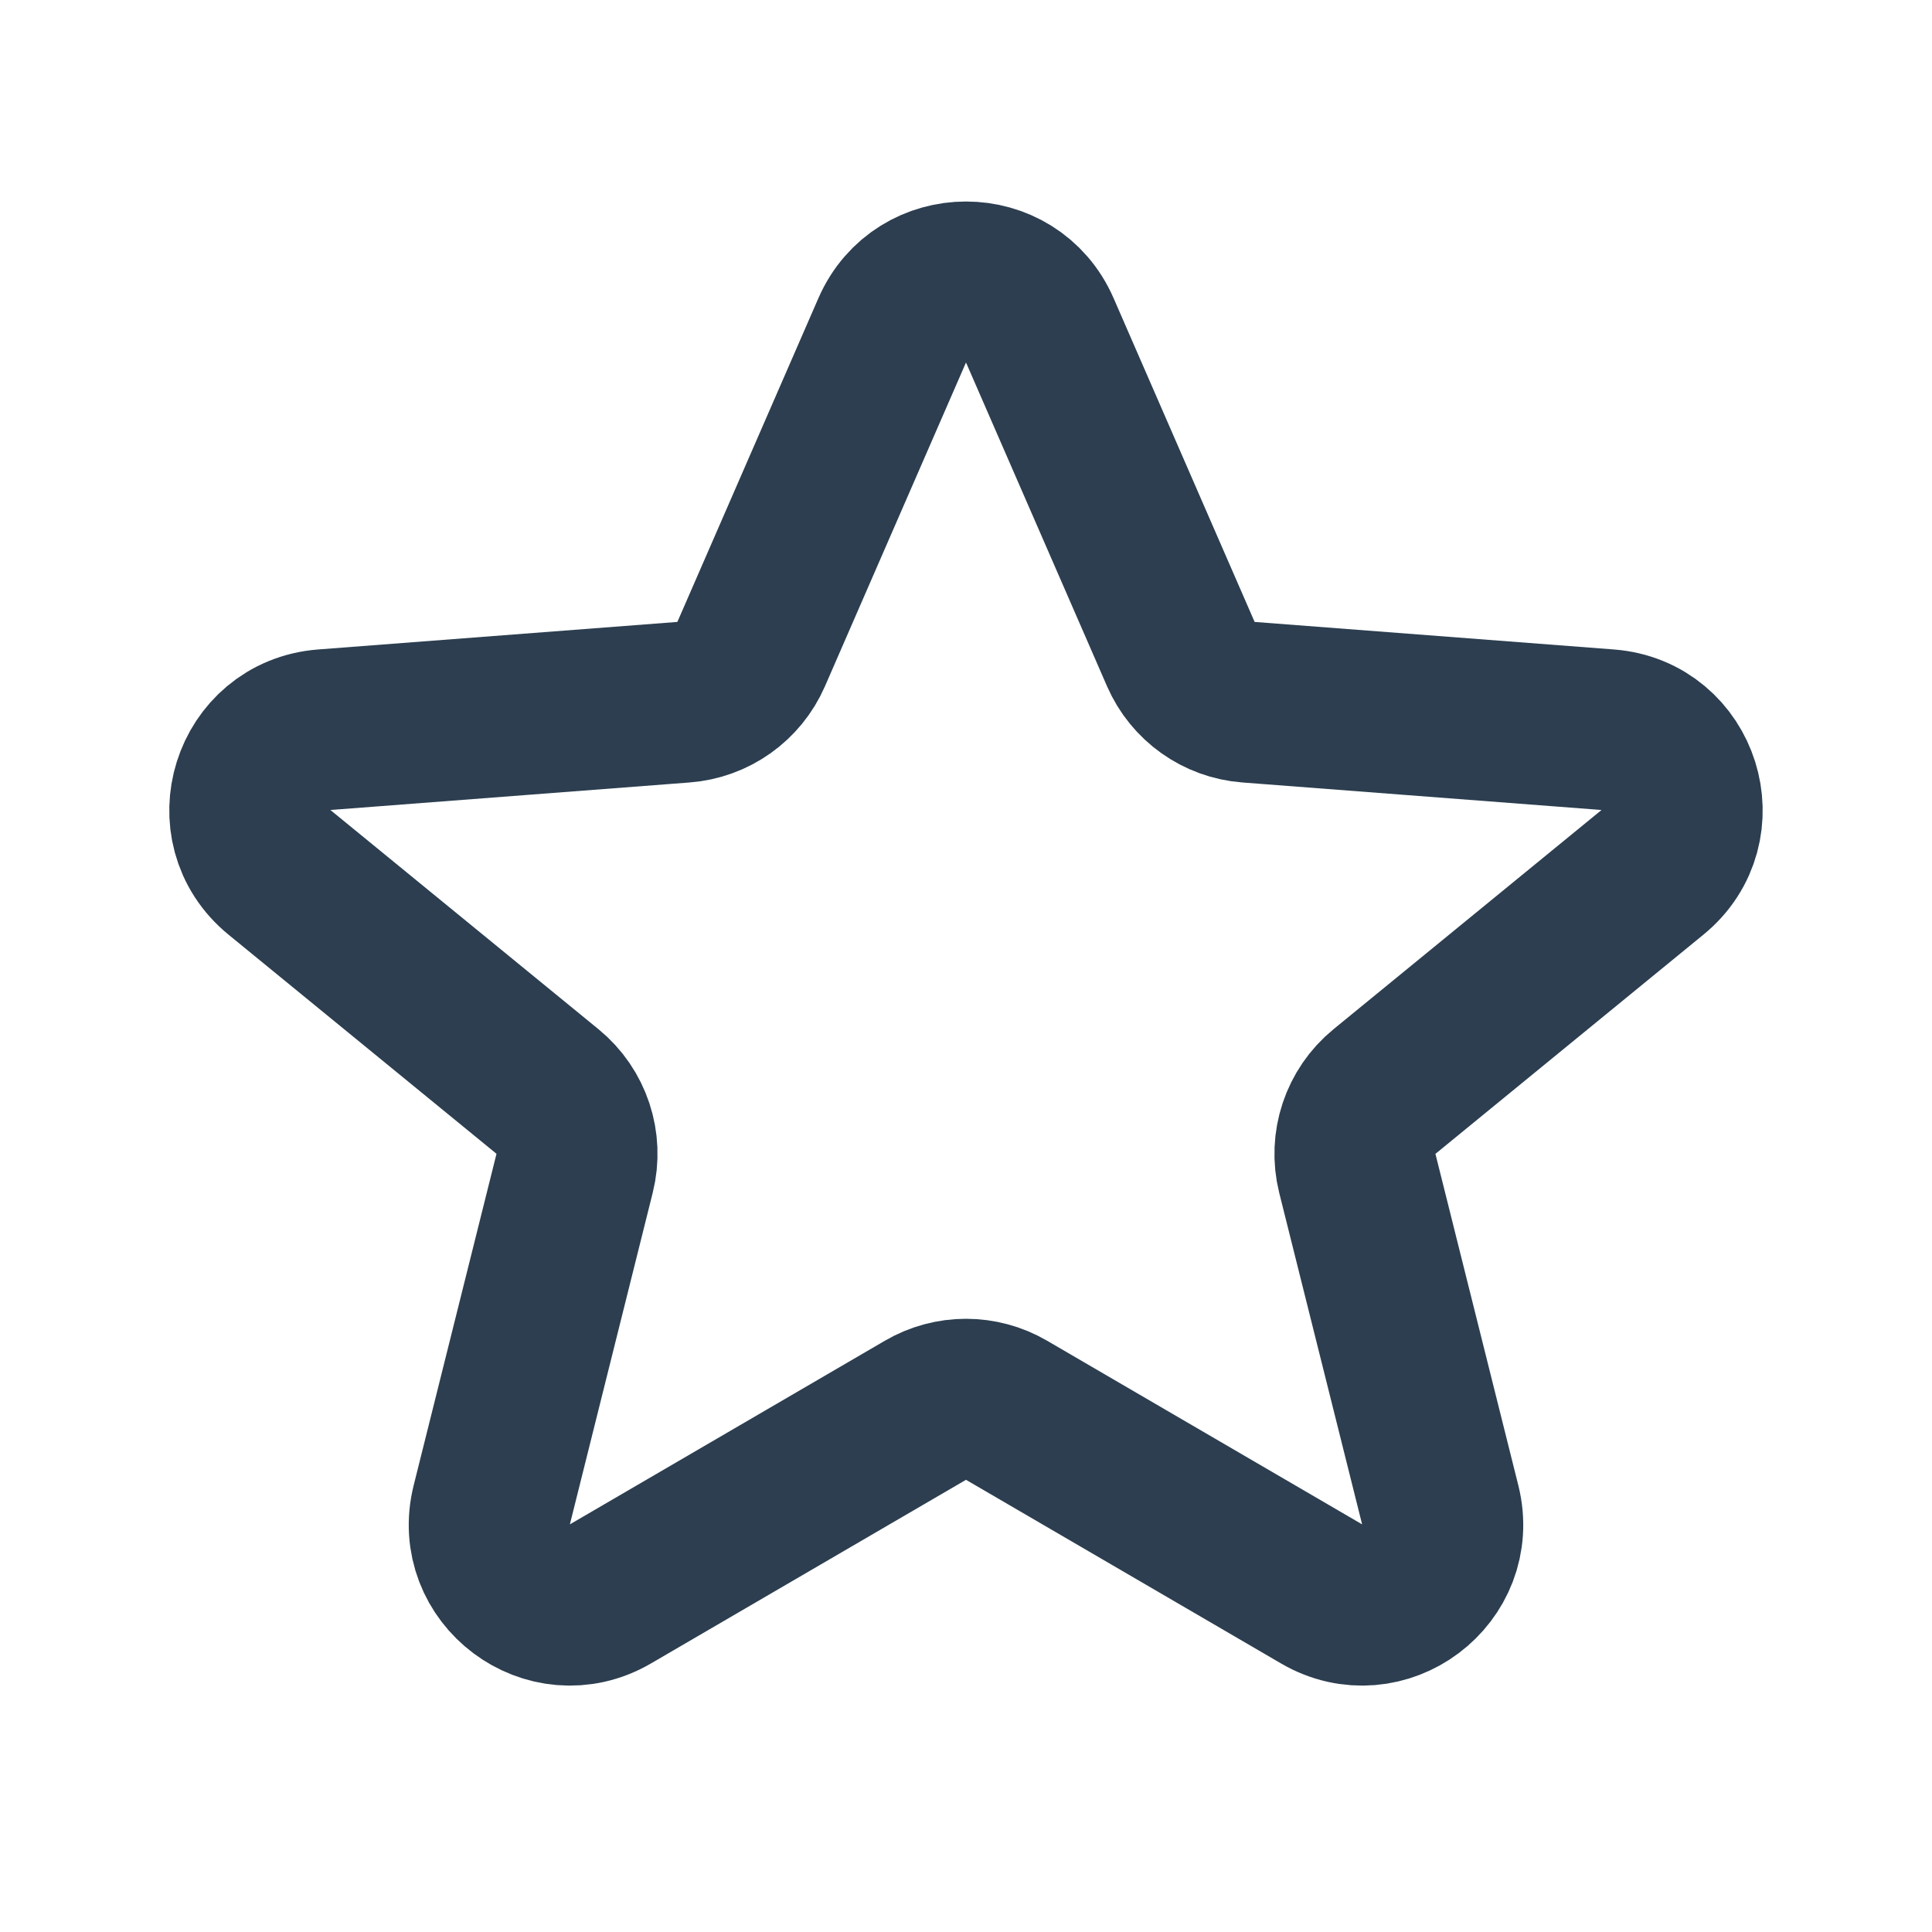
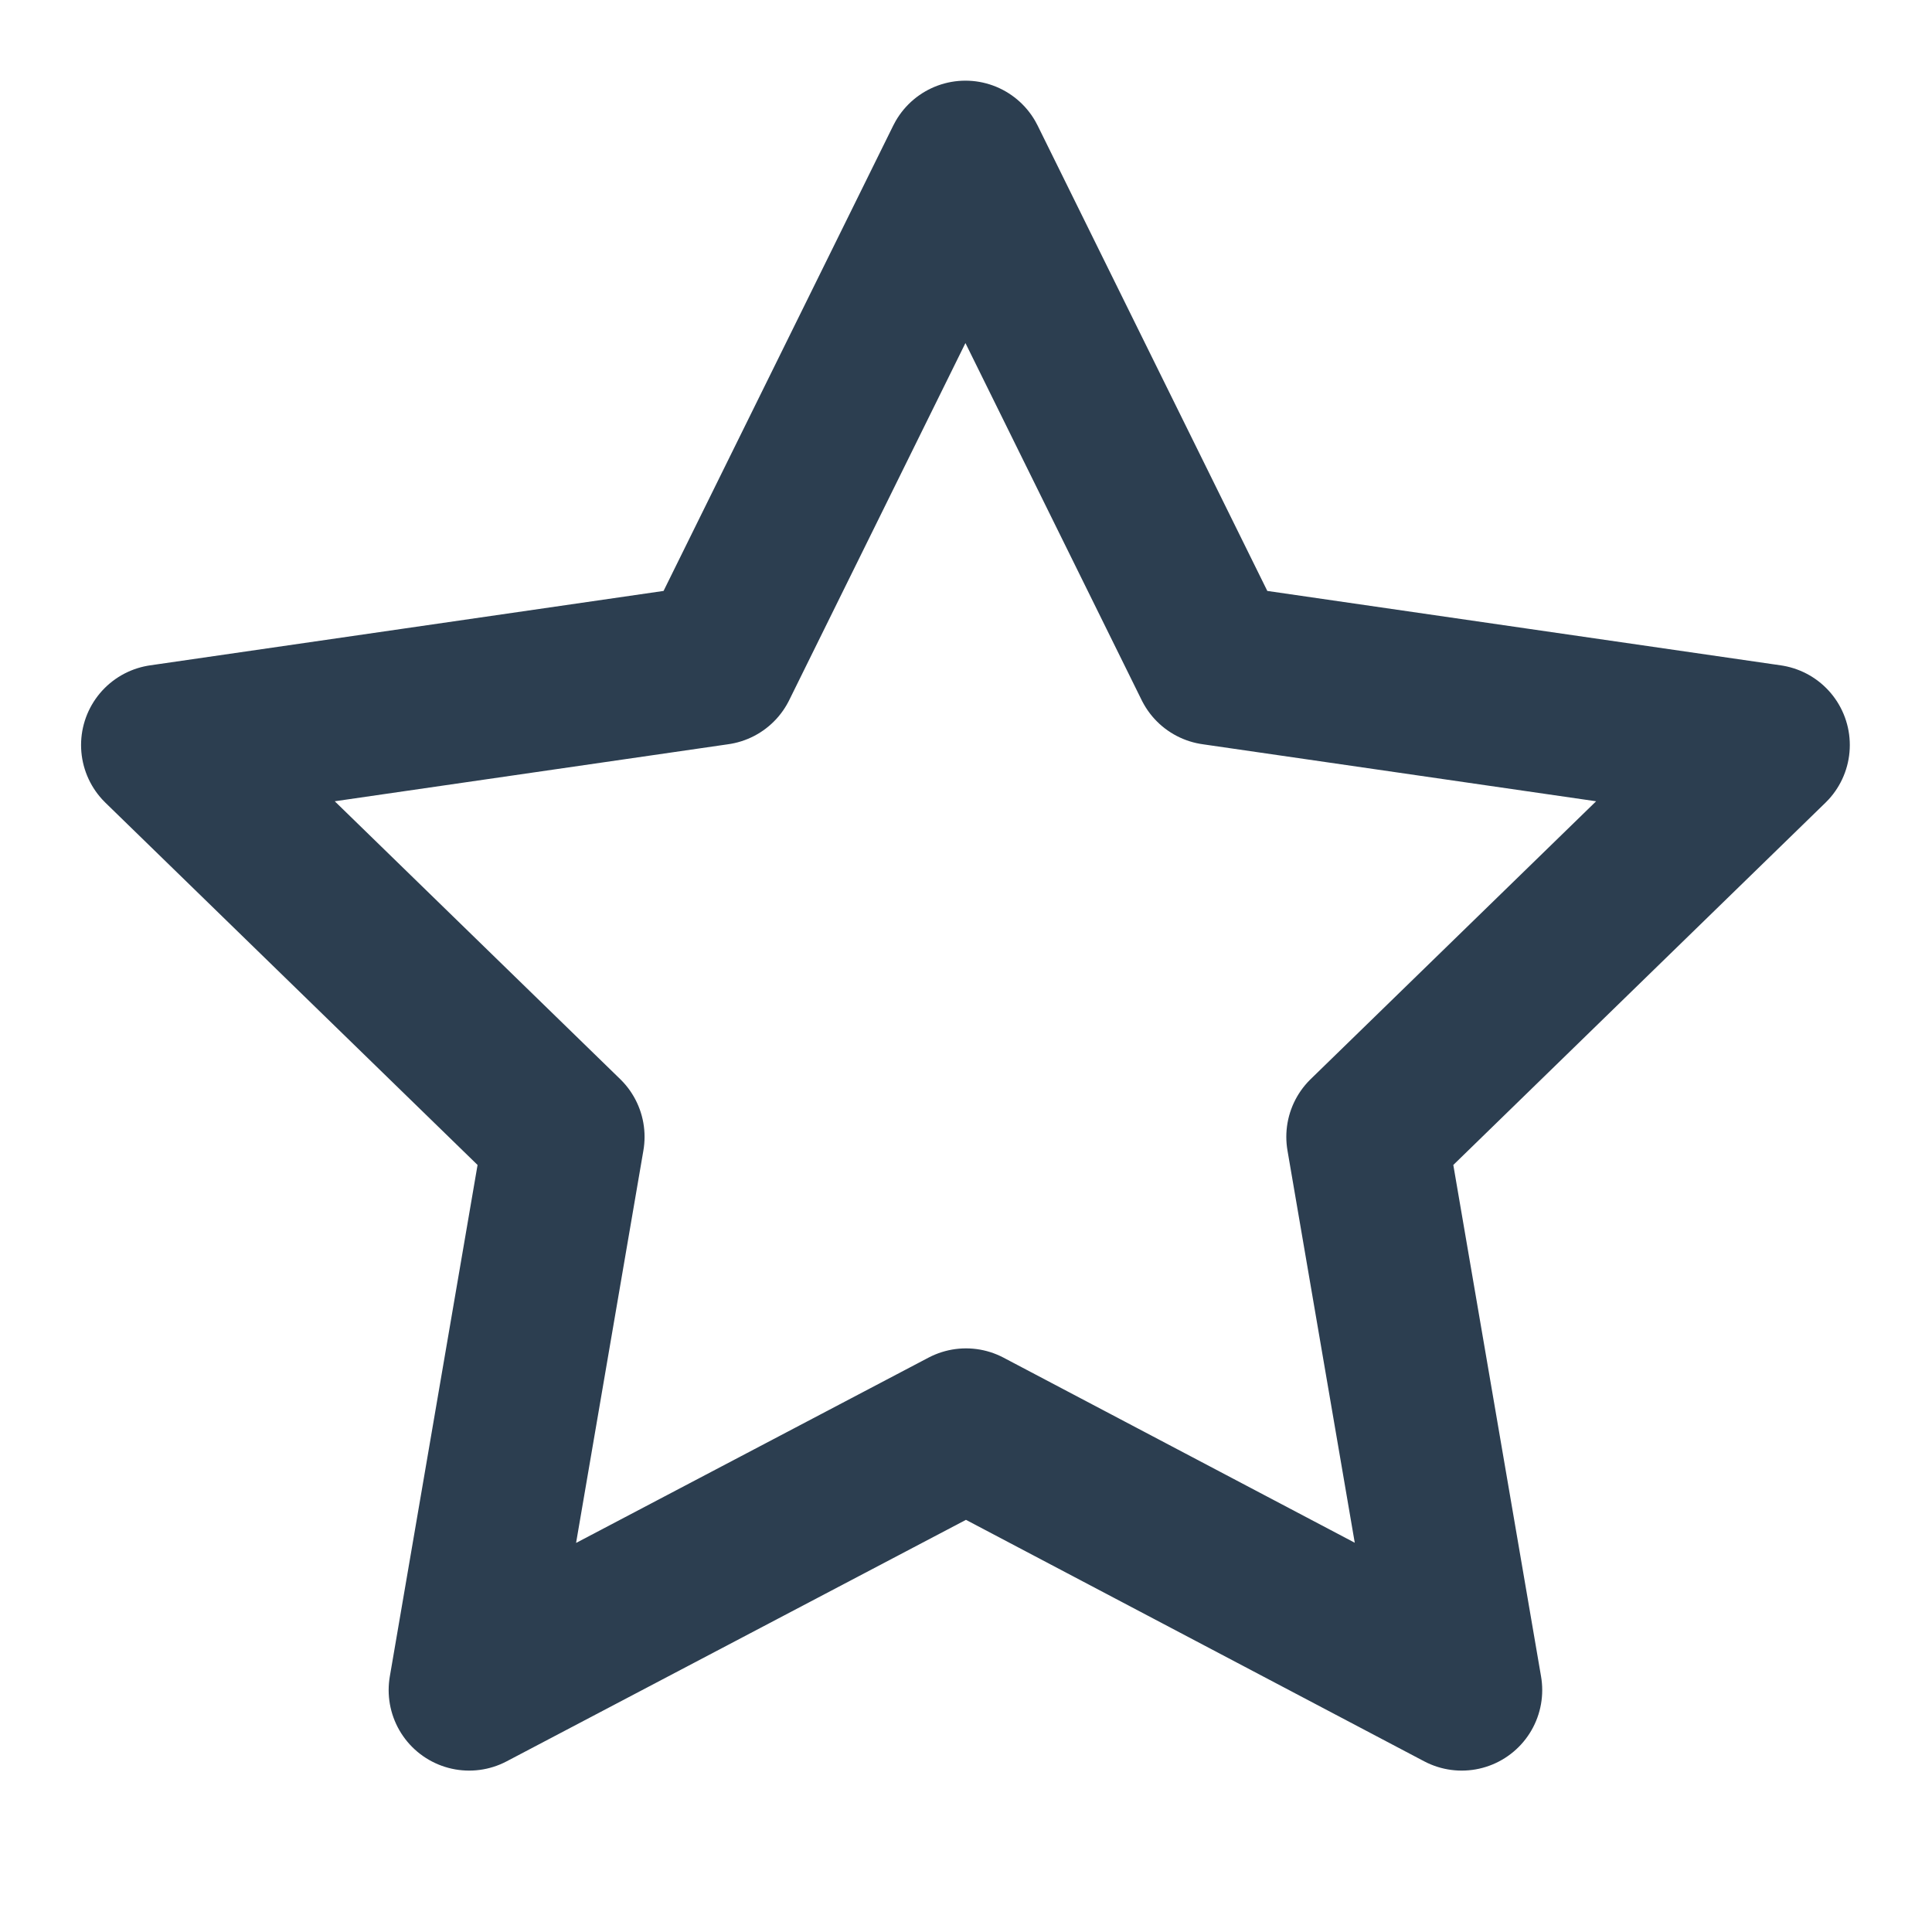
- <svg xmlns="http://www.w3.org/2000/svg" width="24" height="24" viewBox="0 0 24 24" fill="none">
-   <path d="M11.083 4.104C11.432 3.303 12.568 3.303 12.917 4.104L14.669 8.126C14.817 8.465 15.14 8.695 15.509 8.723L19.972 9.065C20.871 9.134 21.227 10.265 20.528 10.836L17.199 13.559C16.899 13.804 16.768 14.2 16.861 14.575L17.891 18.694C18.105 19.552 17.181 20.246 16.417 19.8L12.504 17.519C12.192 17.337 11.807 17.337 11.496 17.519L7.583 19.8C6.819 20.246 5.895 19.552 6.109 18.694L7.138 14.575C7.232 14.2 7.101 13.804 6.801 13.559L3.471 10.836C2.773 10.265 3.128 9.134 4.028 9.065L8.49 8.723C8.86 8.695 9.183 8.465 9.331 8.126L11.083 4.104Z" stroke="#2C3E50" stroke-width="2" />
+ <svg xmlns="http://www.w3.org/2000/svg" width="24" height="24" viewBox="0 0 24 24" fill="none" stroke="#2C3E50" stroke-width="2" stroke-linecap="round" stroke-linejoin="round" class="icon icon-tabler icons-tabler-outline icon-tabler-star">
+   <path stroke="none" d="M0 0h24v24H0z" fill="none" />
+   <path d="M12 17.75l-6.172 3.245l1.179 -6.873l-5 -4.867l6.9 -1l3.086 -6.253l3.086 6.253l6.9 1l-5 4.867l1.179 6.873l-6.158 -3.245" />
</svg>
